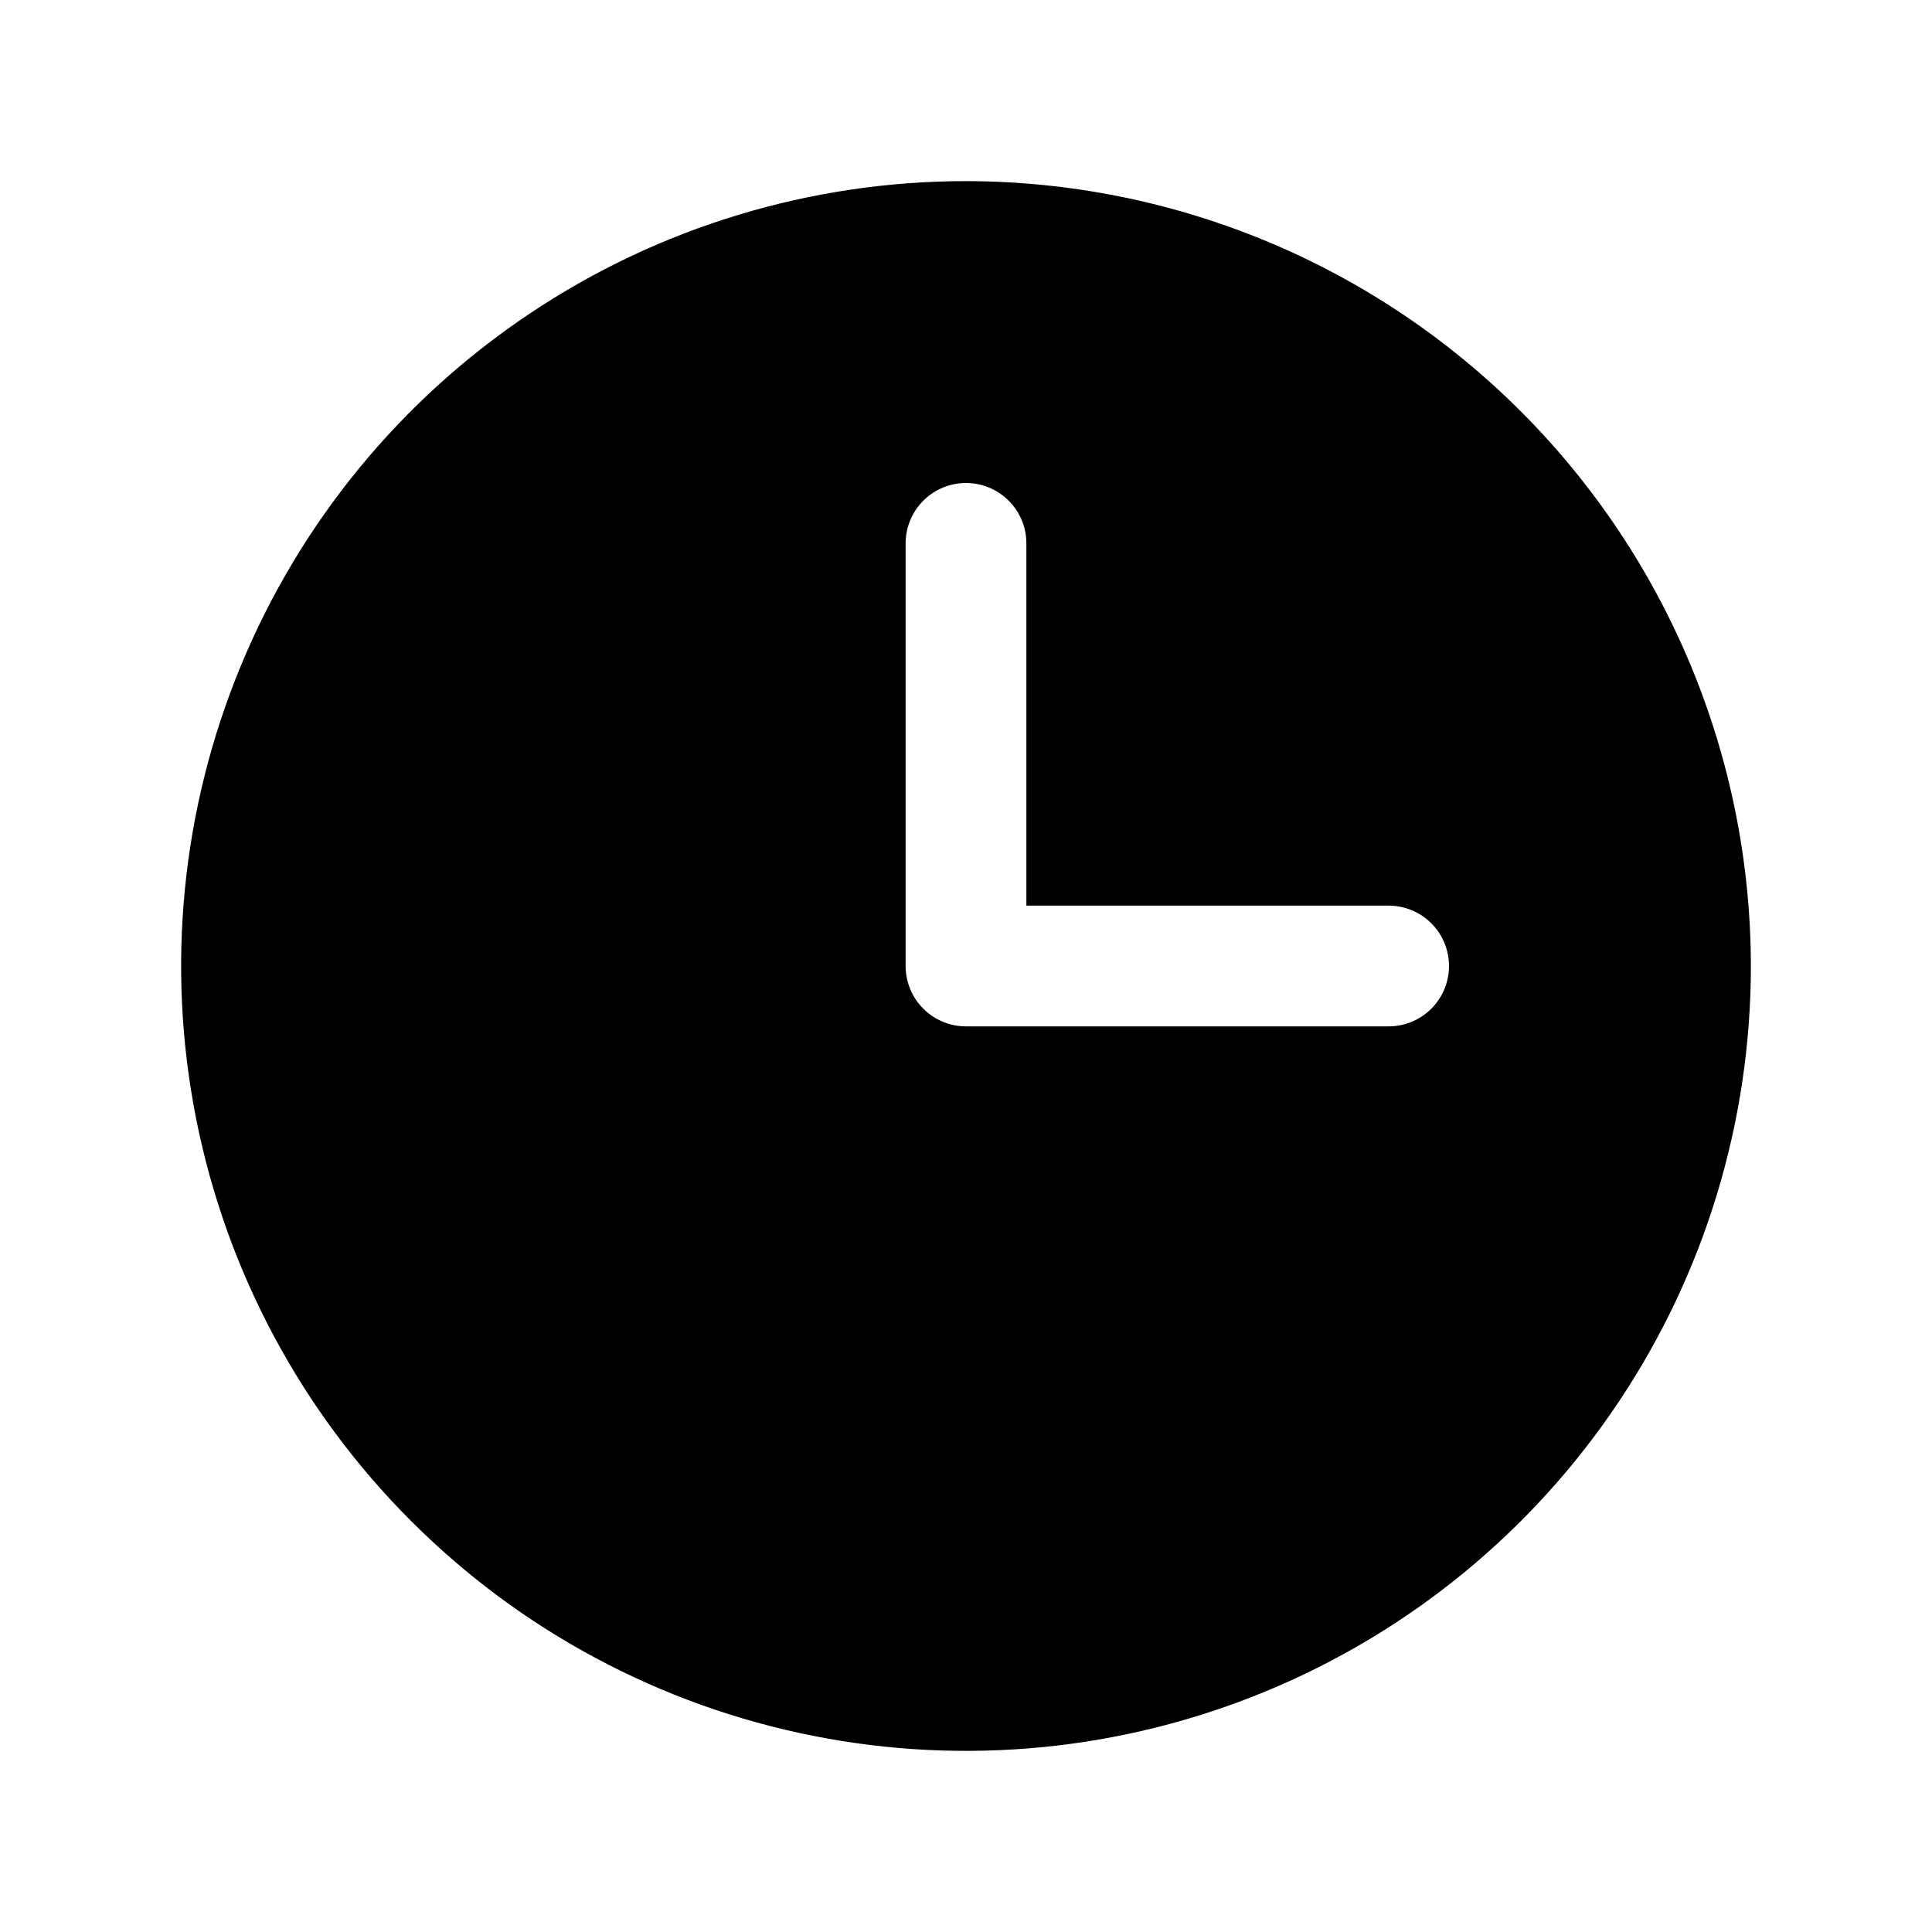
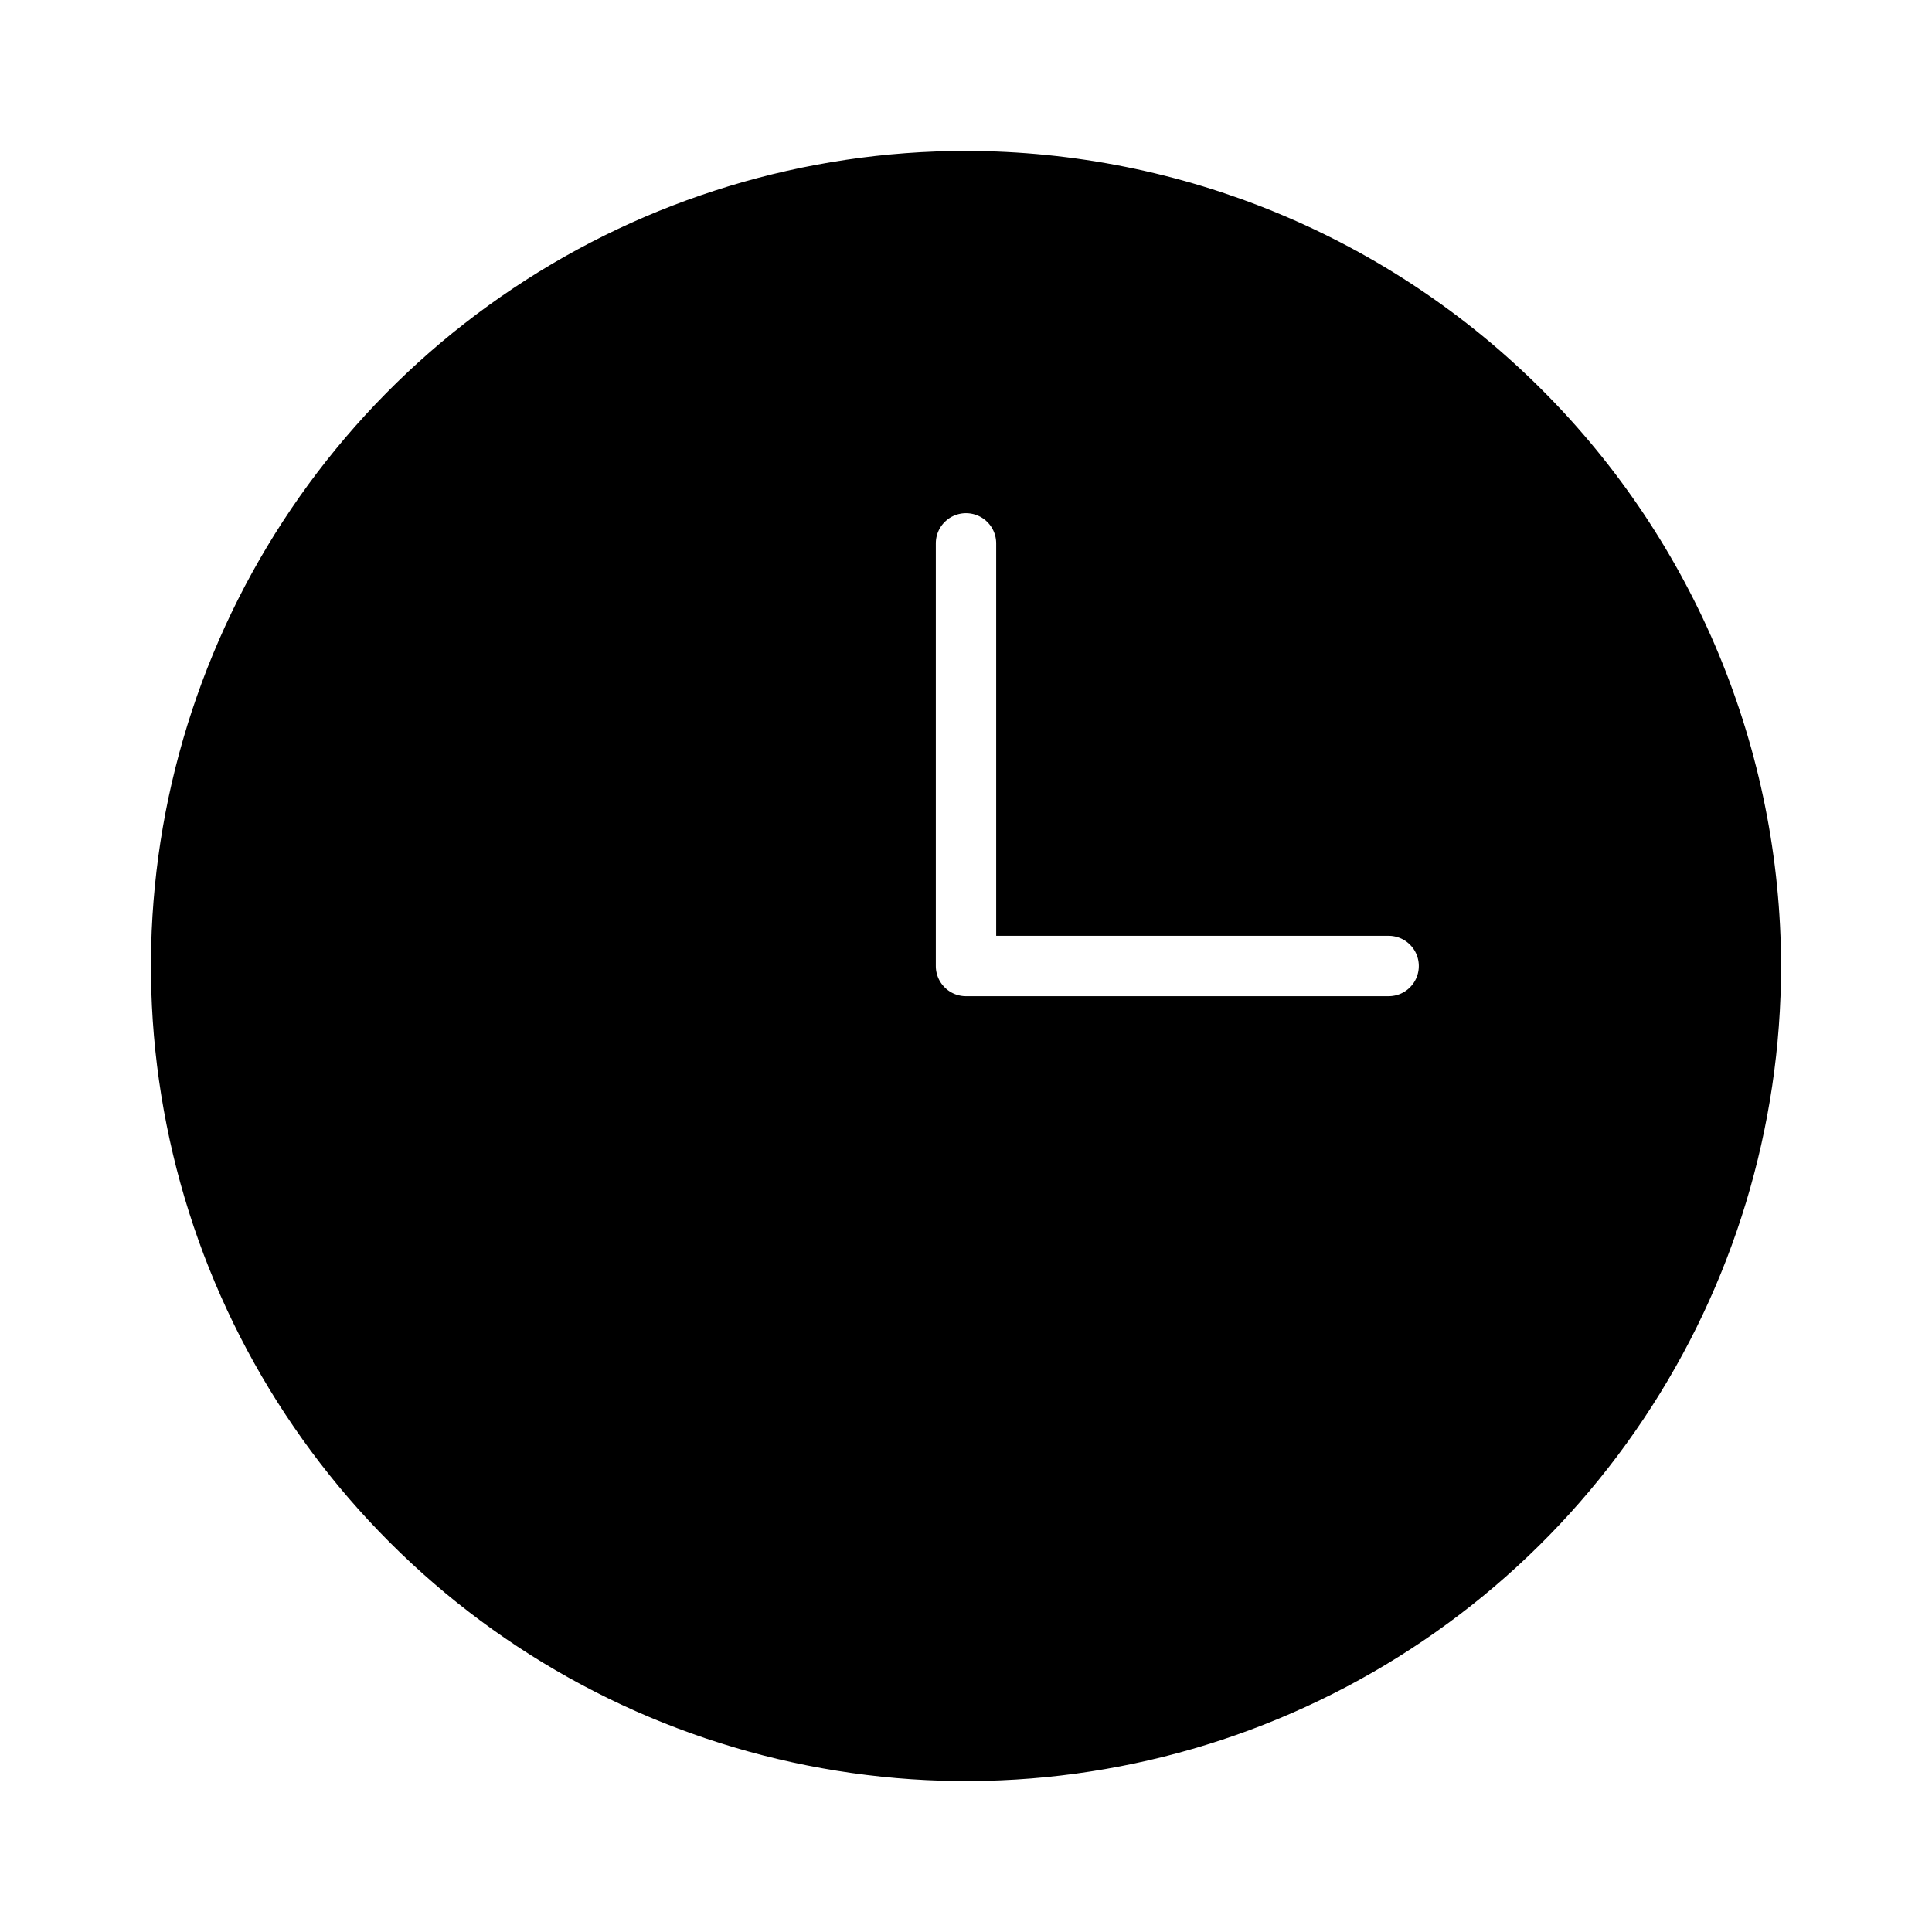
<svg xmlns="http://www.w3.org/2000/svg" width="32" height="32" viewBox="0 0 32 32" fill="none">
-   <path fill-rule="evenodd" clip-rule="evenodd" d="M16 3C13.429 3 10.915 3.762 8.778 5.191C6.64 6.619 4.973 8.65 3.99 11.025C3.006 13.401 2.748 16.014 3.25 18.536C3.751 21.058 4.99 23.374 6.808 25.192C8.626 27.011 10.942 28.249 13.464 28.75C15.986 29.252 18.599 28.994 20.975 28.01C23.35 27.026 25.381 25.36 26.809 23.222C28.238 21.085 29 18.571 29 16C28.996 12.553 27.625 9.249 25.188 6.812C22.751 4.374 19.447 3.004 16 3ZM23 17H16C15.735 17 15.48 16.895 15.293 16.707C15.105 16.52 15 16.265 15 16V9C15 8.735 15.105 8.48 15.293 8.293C15.48 8.105 15.735 8 16 8C16.265 8 16.52 8.105 16.707 8.293C16.895 8.48 17 8.735 17 9V15H23C23.265 15 23.52 15.105 23.707 15.293C23.895 15.48 24 15.735 24 16C24 16.265 23.895 16.52 23.707 16.707C23.52 16.895 23.265 17 23 17Z" fill="currentColor" />
+   <path stroke="currentColor" fill-rule="evenodd" clip-rule="evenodd" d="M16 3C13.429 3 10.915 3.762 8.778 5.191C6.64 6.619 4.973 8.65 3.99 11.025C3.006 13.401 2.748 16.014 3.25 18.536C3.751 21.058 4.99 23.374 6.808 25.192C8.626 27.011 10.942 28.249 13.464 28.75C15.986 29.252 18.599 28.994 20.975 28.01C23.35 27.026 25.381 25.36 26.809 23.222C28.238 21.085 29 18.571 29 16C28.996 12.553 27.625 9.249 25.188 6.812C22.751 4.374 19.447 3.004 16 3ZM23 17H16C15.735 17 15.48 16.895 15.293 16.707C15.105 16.52 15 16.265 15 16V9C15 8.735 15.105 8.48 15.293 8.293C15.48 8.105 15.735 8 16 8C16.265 8 16.52 8.105 16.707 8.293C16.895 8.48 17 8.735 17 9V15H23C23.265 15 23.52 15.105 23.707 15.293C23.895 15.48 24 15.735 24 16C24 16.265 23.895 16.52 23.707 16.707C23.52 16.895 23.265 17 23 17Z" fill="currentColor" />
</svg>
